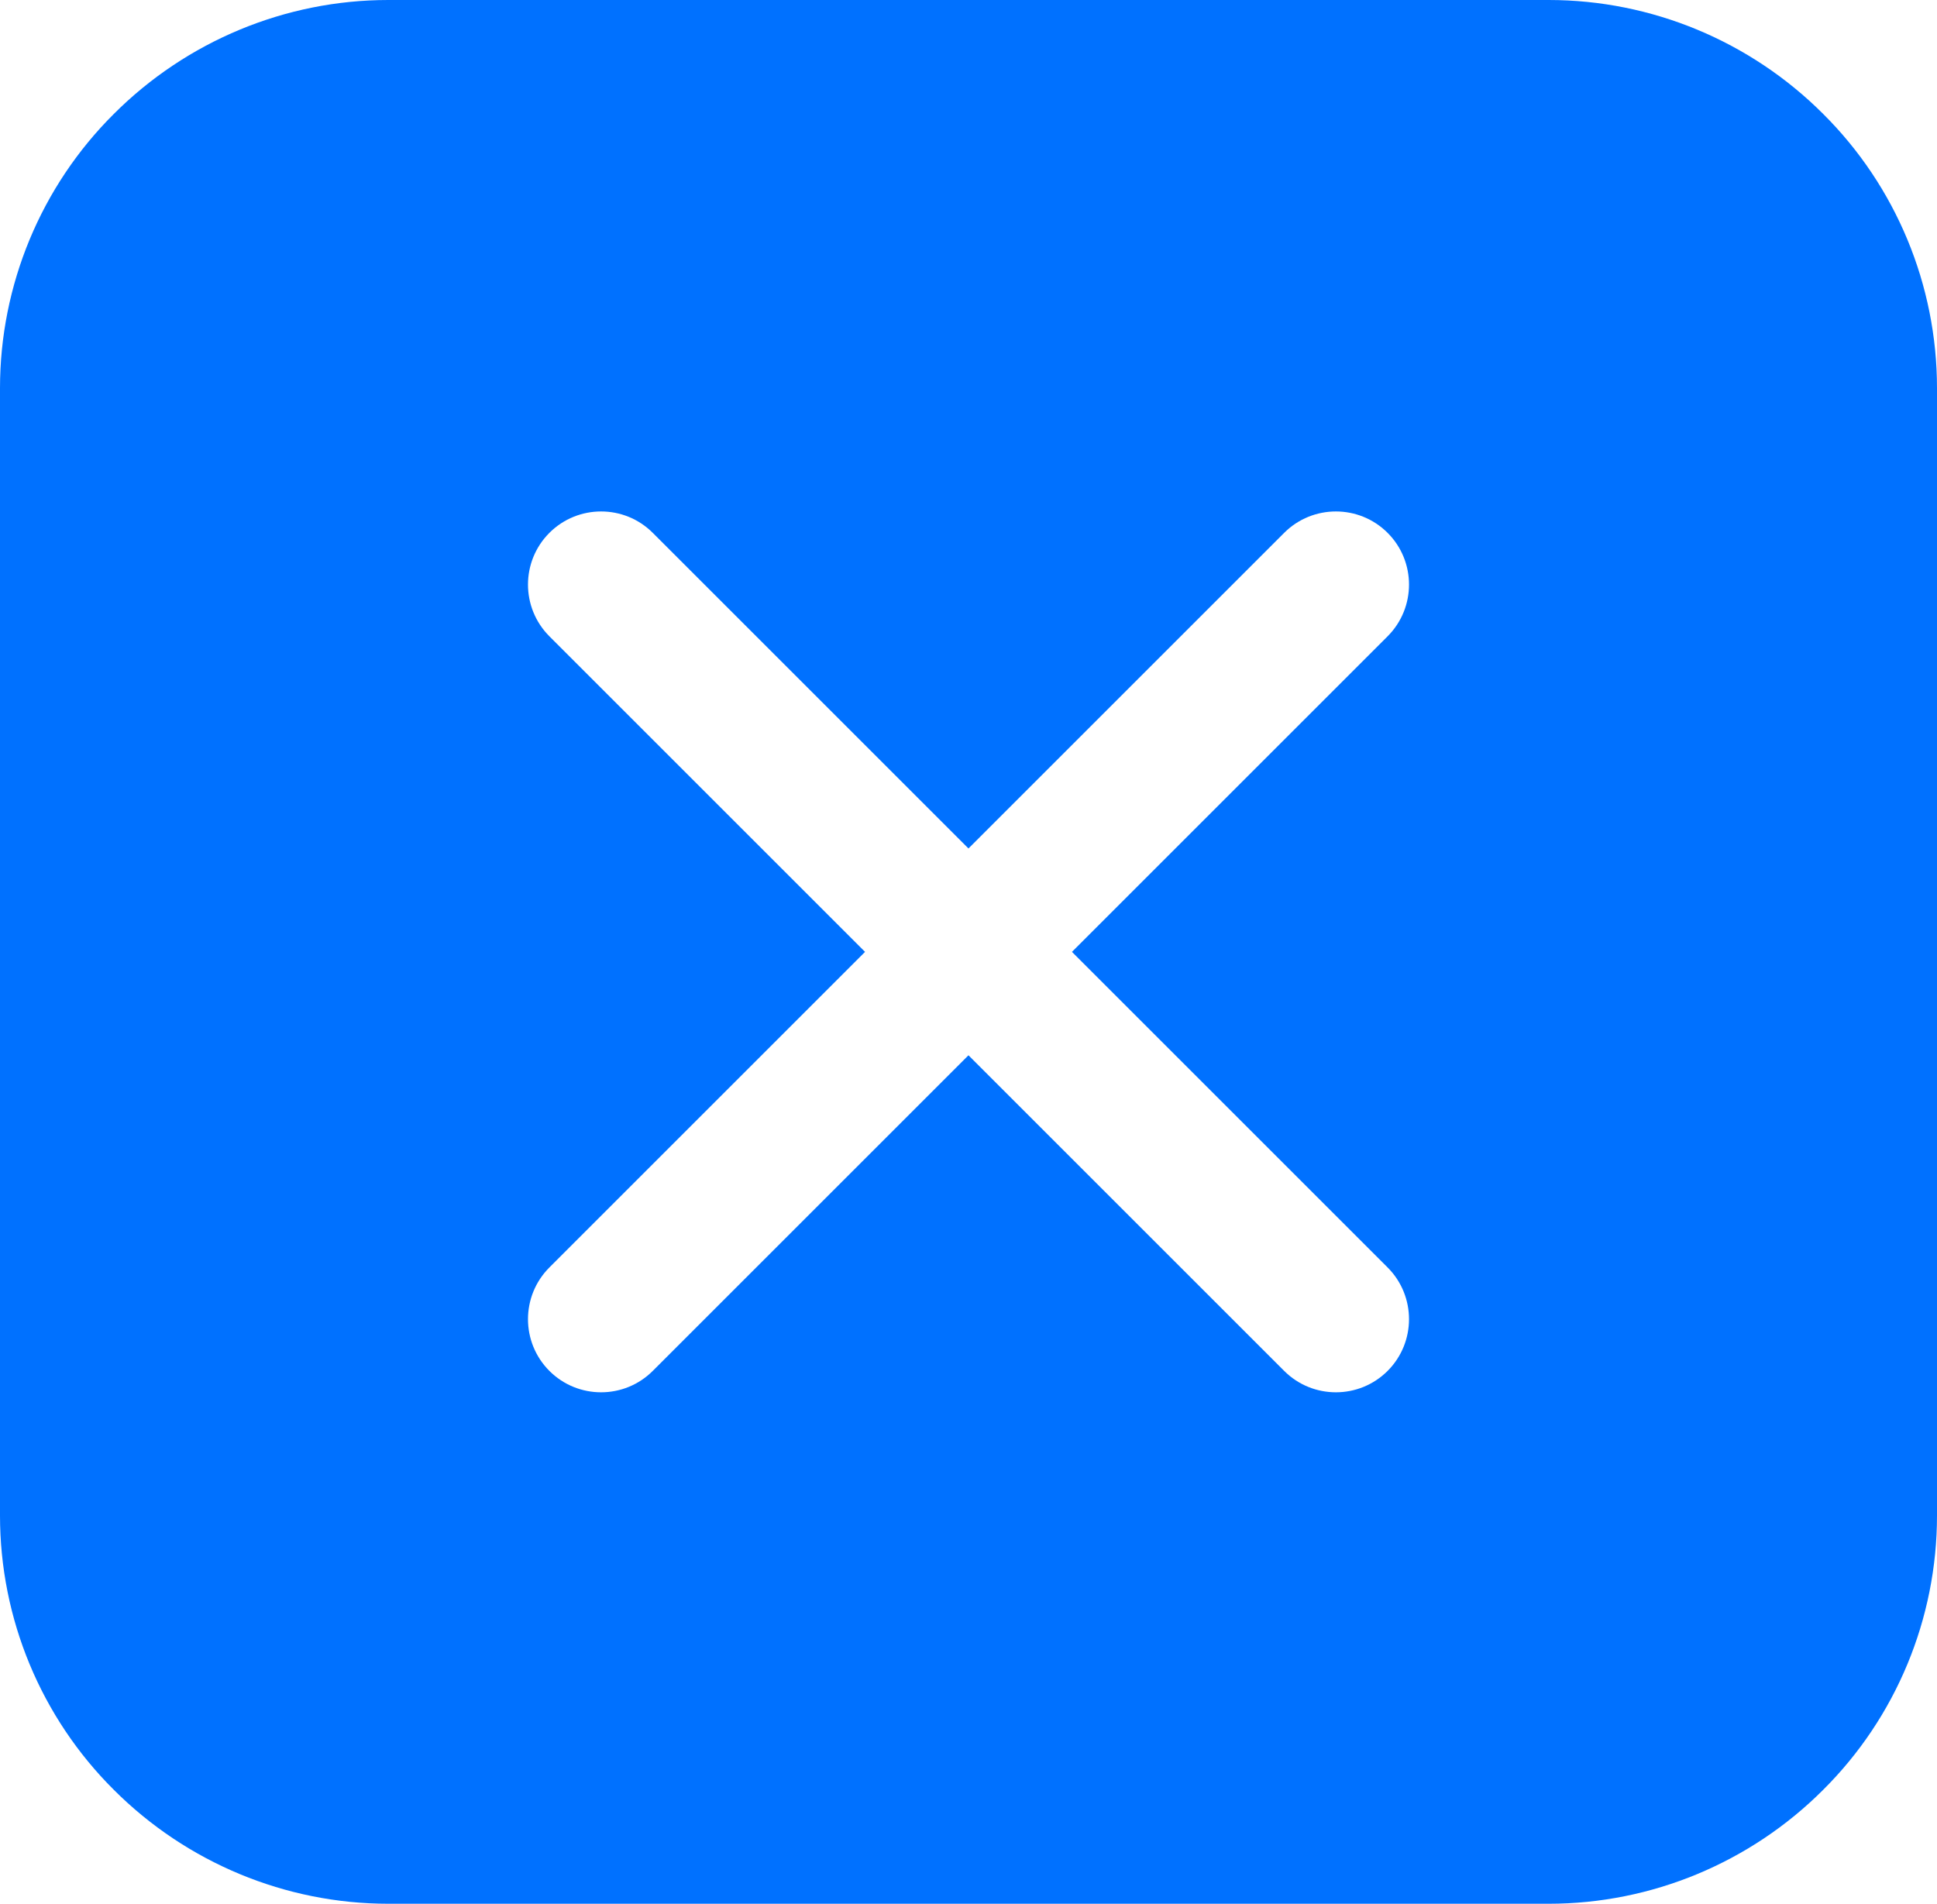
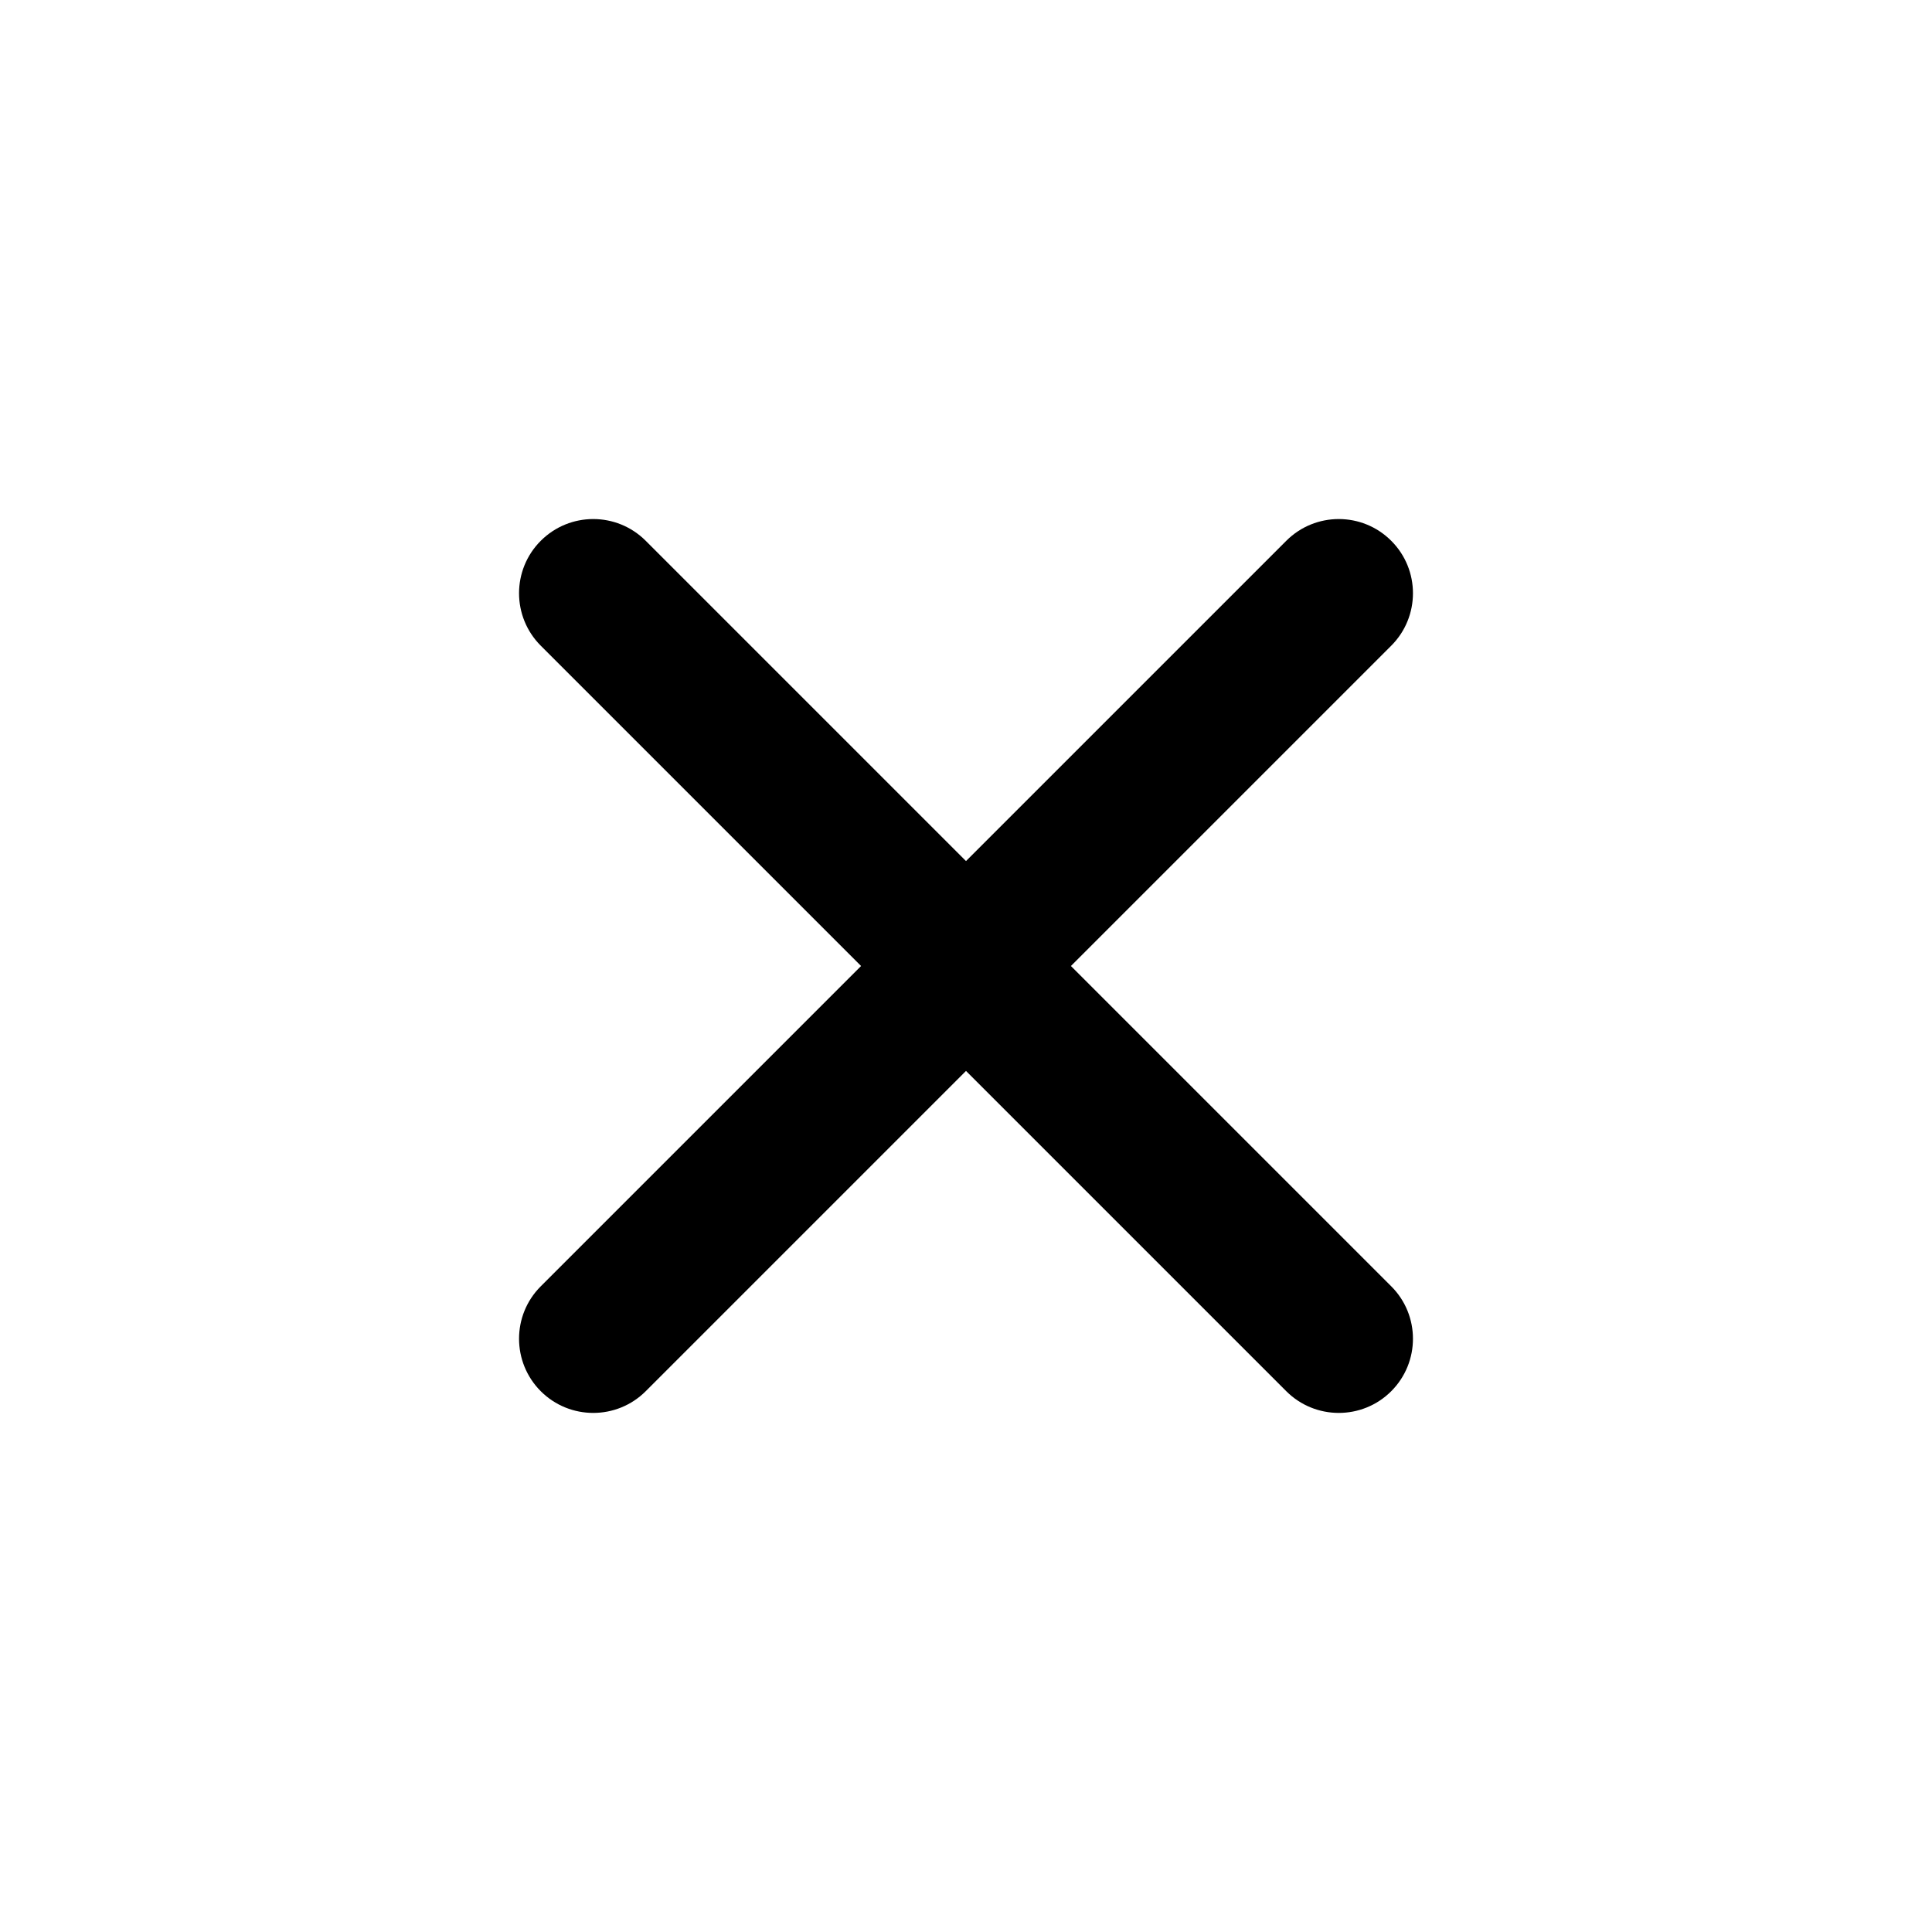
- <svg xmlns="http://www.w3.org/2000/svg" style="isolation:isolate" viewBox="666.985 536.93 32.551 32" width="32.551pt" height="32pt">
-   <path d=" M 673.51 536.93 L 693.011 536.93 C 694.737 536.93 696.397 537.619 697.622 538.844 C 698.847 540.062 699.536 541.722 699.536 543.455 L 699.536 562.405 C 699.536 564.138 698.847 565.798 697.622 567.016 C 696.397 568.241 694.737 568.93 693.011 568.93 L 673.51 568.93 C 671.784 568.93 670.124 568.241 668.899 567.016 C 667.674 565.798 666.985 564.138 666.985 562.405 L 666.985 543.455 C 666.985 541.722 667.674 540.062 668.899 538.844 C 670.124 537.619 671.784 536.93 673.51 536.93 Z  M 683.26 551.192 L 677.955 545.887 C 677.476 545.407 676.697 545.407 676.217 545.887 L 676.217 545.887 C 675.738 546.367 675.738 547.145 676.217 547.625 L 681.522 552.93 L 676.217 558.235 C 675.738 558.715 675.738 559.493 676.217 559.973 L 676.217 559.973 C 676.697 560.453 677.476 560.453 677.955 559.973 L 683.26 554.668 L 688.565 559.973 C 689.045 560.453 689.824 560.453 690.304 559.973 L 690.304 559.973 C 690.783 559.493 690.783 558.715 690.304 558.235 L 684.999 552.93 L 690.304 547.625 C 690.783 547.145 690.783 546.367 690.304 545.887 L 690.304 545.887 C 689.824 545.407 689.045 545.407 688.565 545.887 L 683.26 551.192 Z " fill-rule="evenodd" fill="rgb(0,113,255)" />
+ <svg xmlns="http://www.w3.org/2000/svg" style="isolation:isolate" viewBox="679.559 521.772 32 32" width="32pt" height="32pt">
+   <g>
+     <path d=" M 679.559 521.772 L 711.559 521.772 L 711.559 553.772 L 679.559 553.772 L 679.559 521.772 Z " fill="none" />
+     <path d=" M 695.559 536.034 L 690.254 530.729 C 689.774 530.249 688.996 530.249 688.516 530.729 L 688.516 530.729 C 688.036 531.208 688.036 531.987 688.516 532.467 L 693.821 537.772 L 688.516 543.077 C 688.036 543.556 688.036 544.335 688.516 544.815 L 688.516 544.815 C 688.996 545.294 689.774 545.294 690.254 544.815 L 695.559 539.51 L 700.864 544.815 C 701.344 545.294 702.123 545.294 702.602 544.815 L 702.602 544.815 C 703.082 544.335 703.082 543.556 702.602 543.077 L 697.297 537.772 L 702.602 532.467 C 703.082 531.987 703.082 531.208 702.602 530.729 L 702.602 530.729 C 702.123 530.249 701.344 530.249 700.864 530.729 L 695.559 536.034 Z " fill="rgb(0,0,0)" />
+   </g>
</svg>
